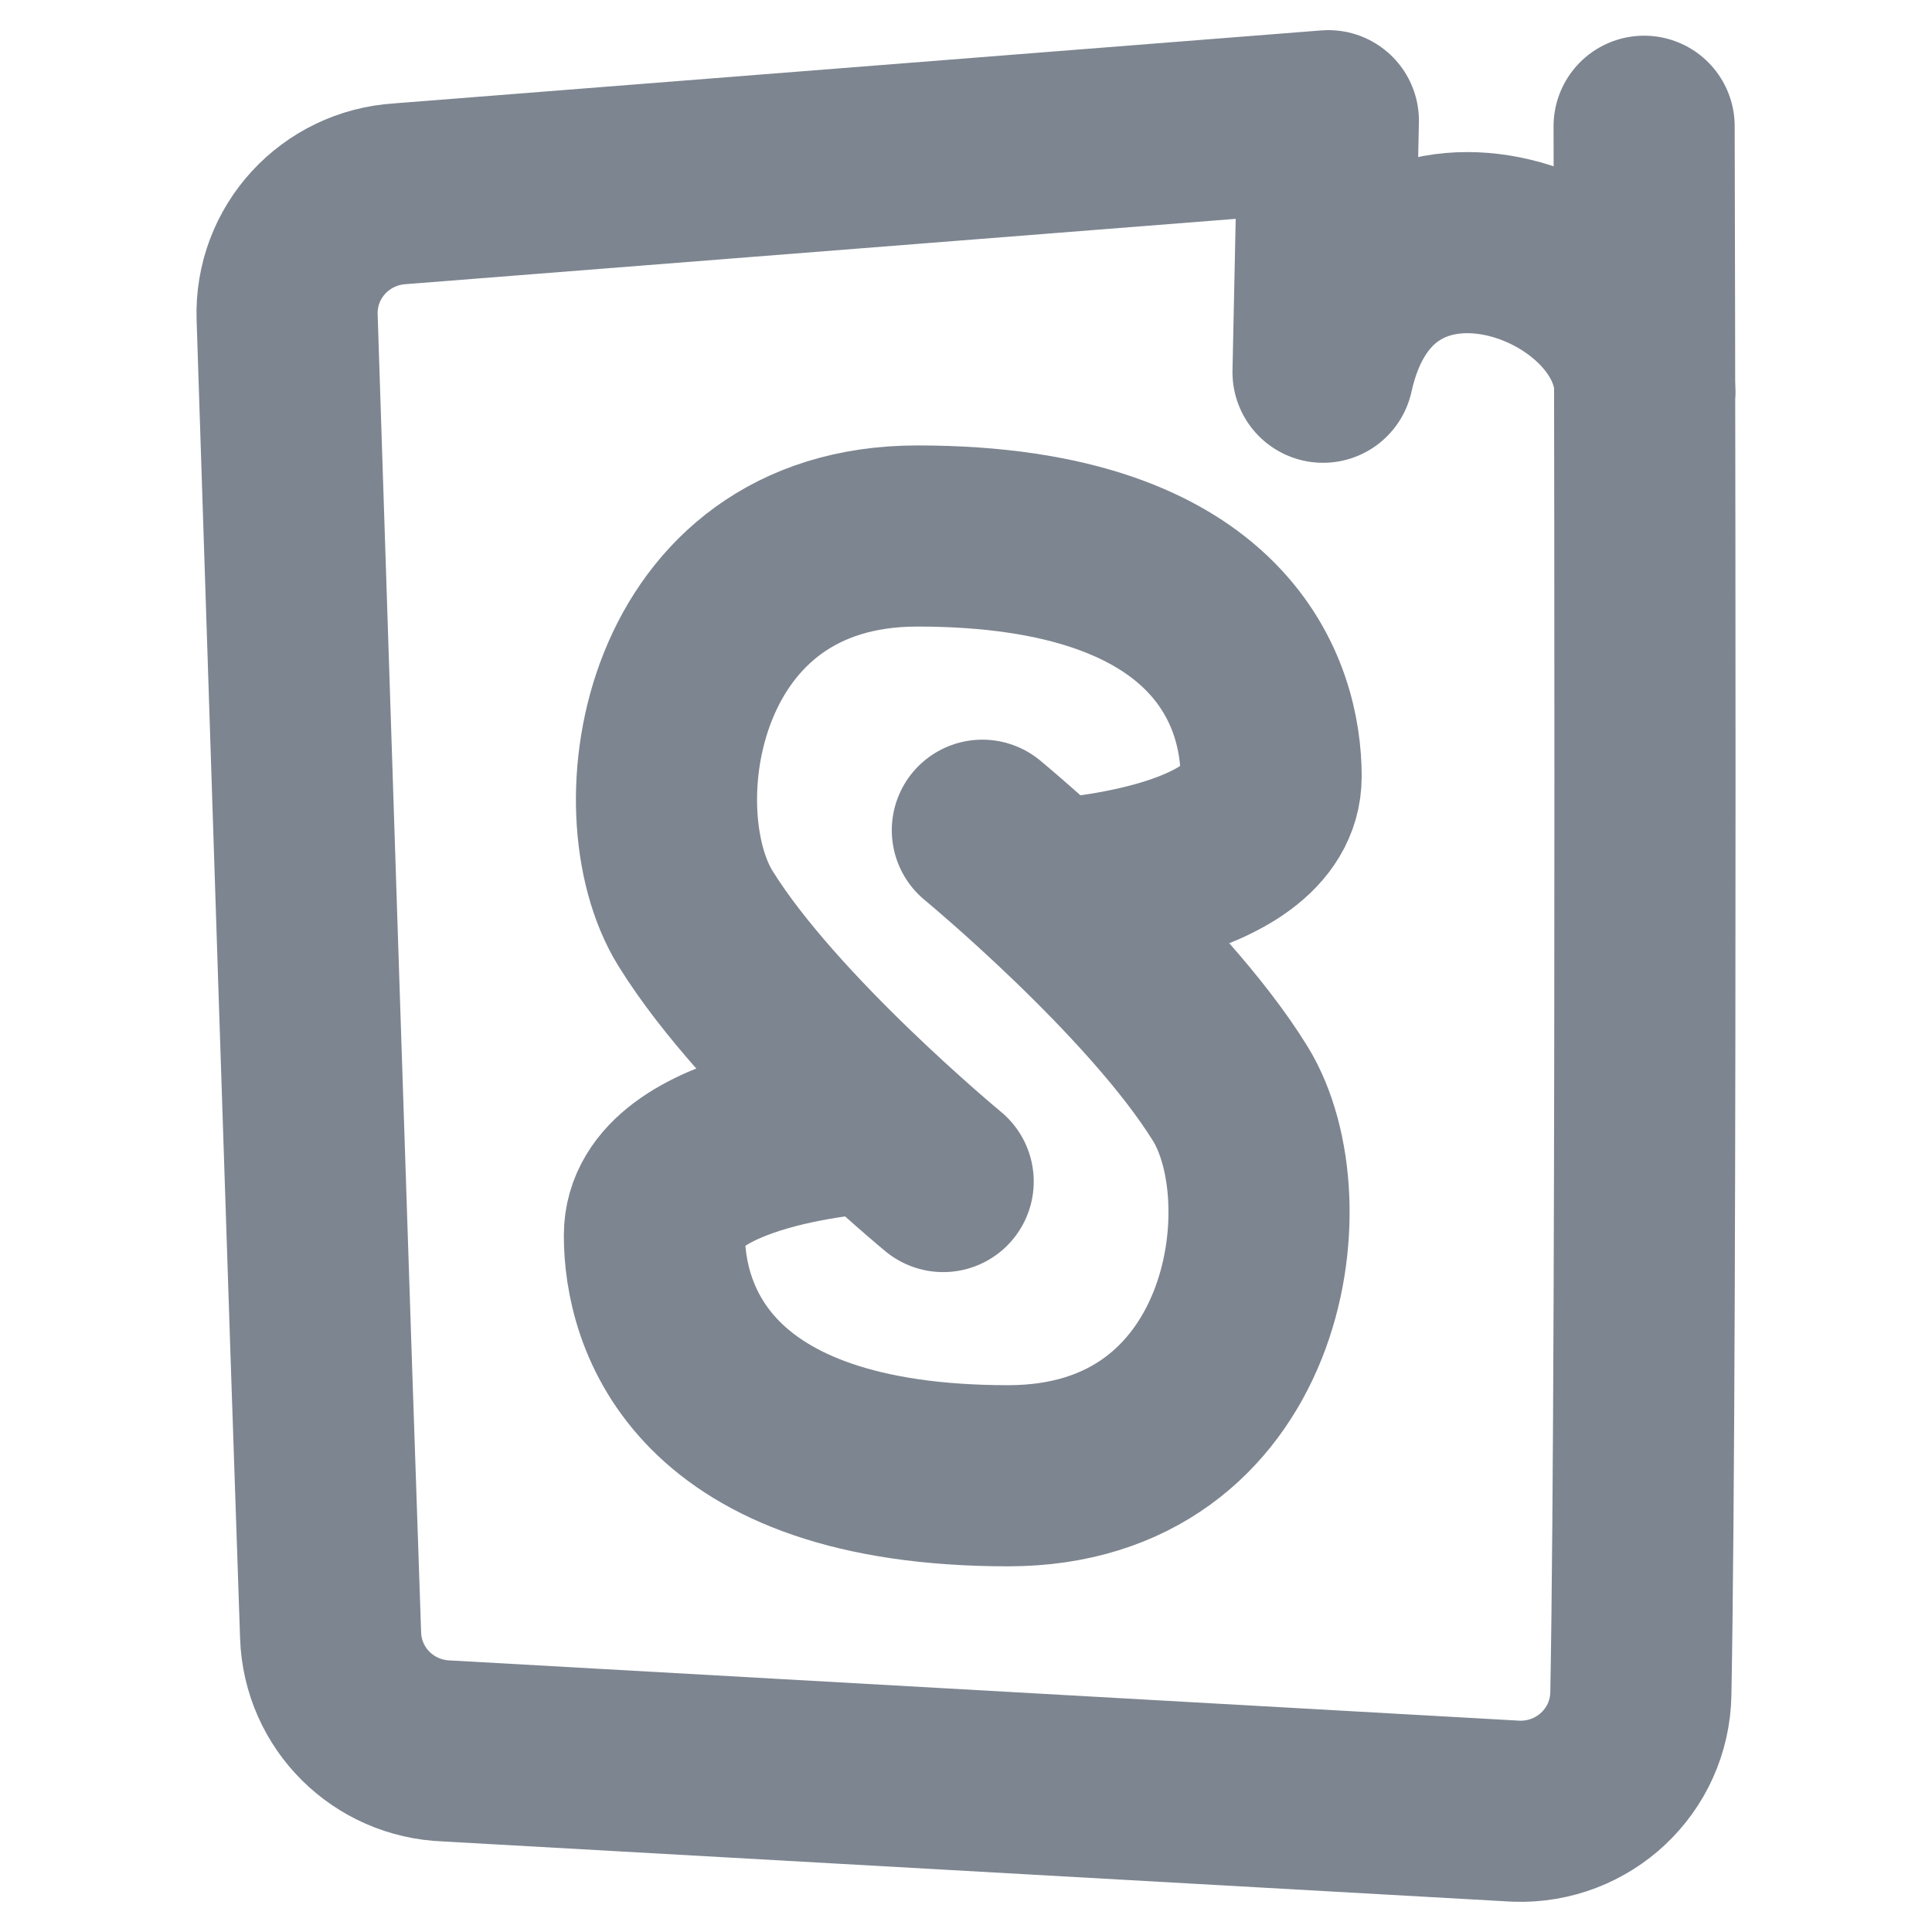
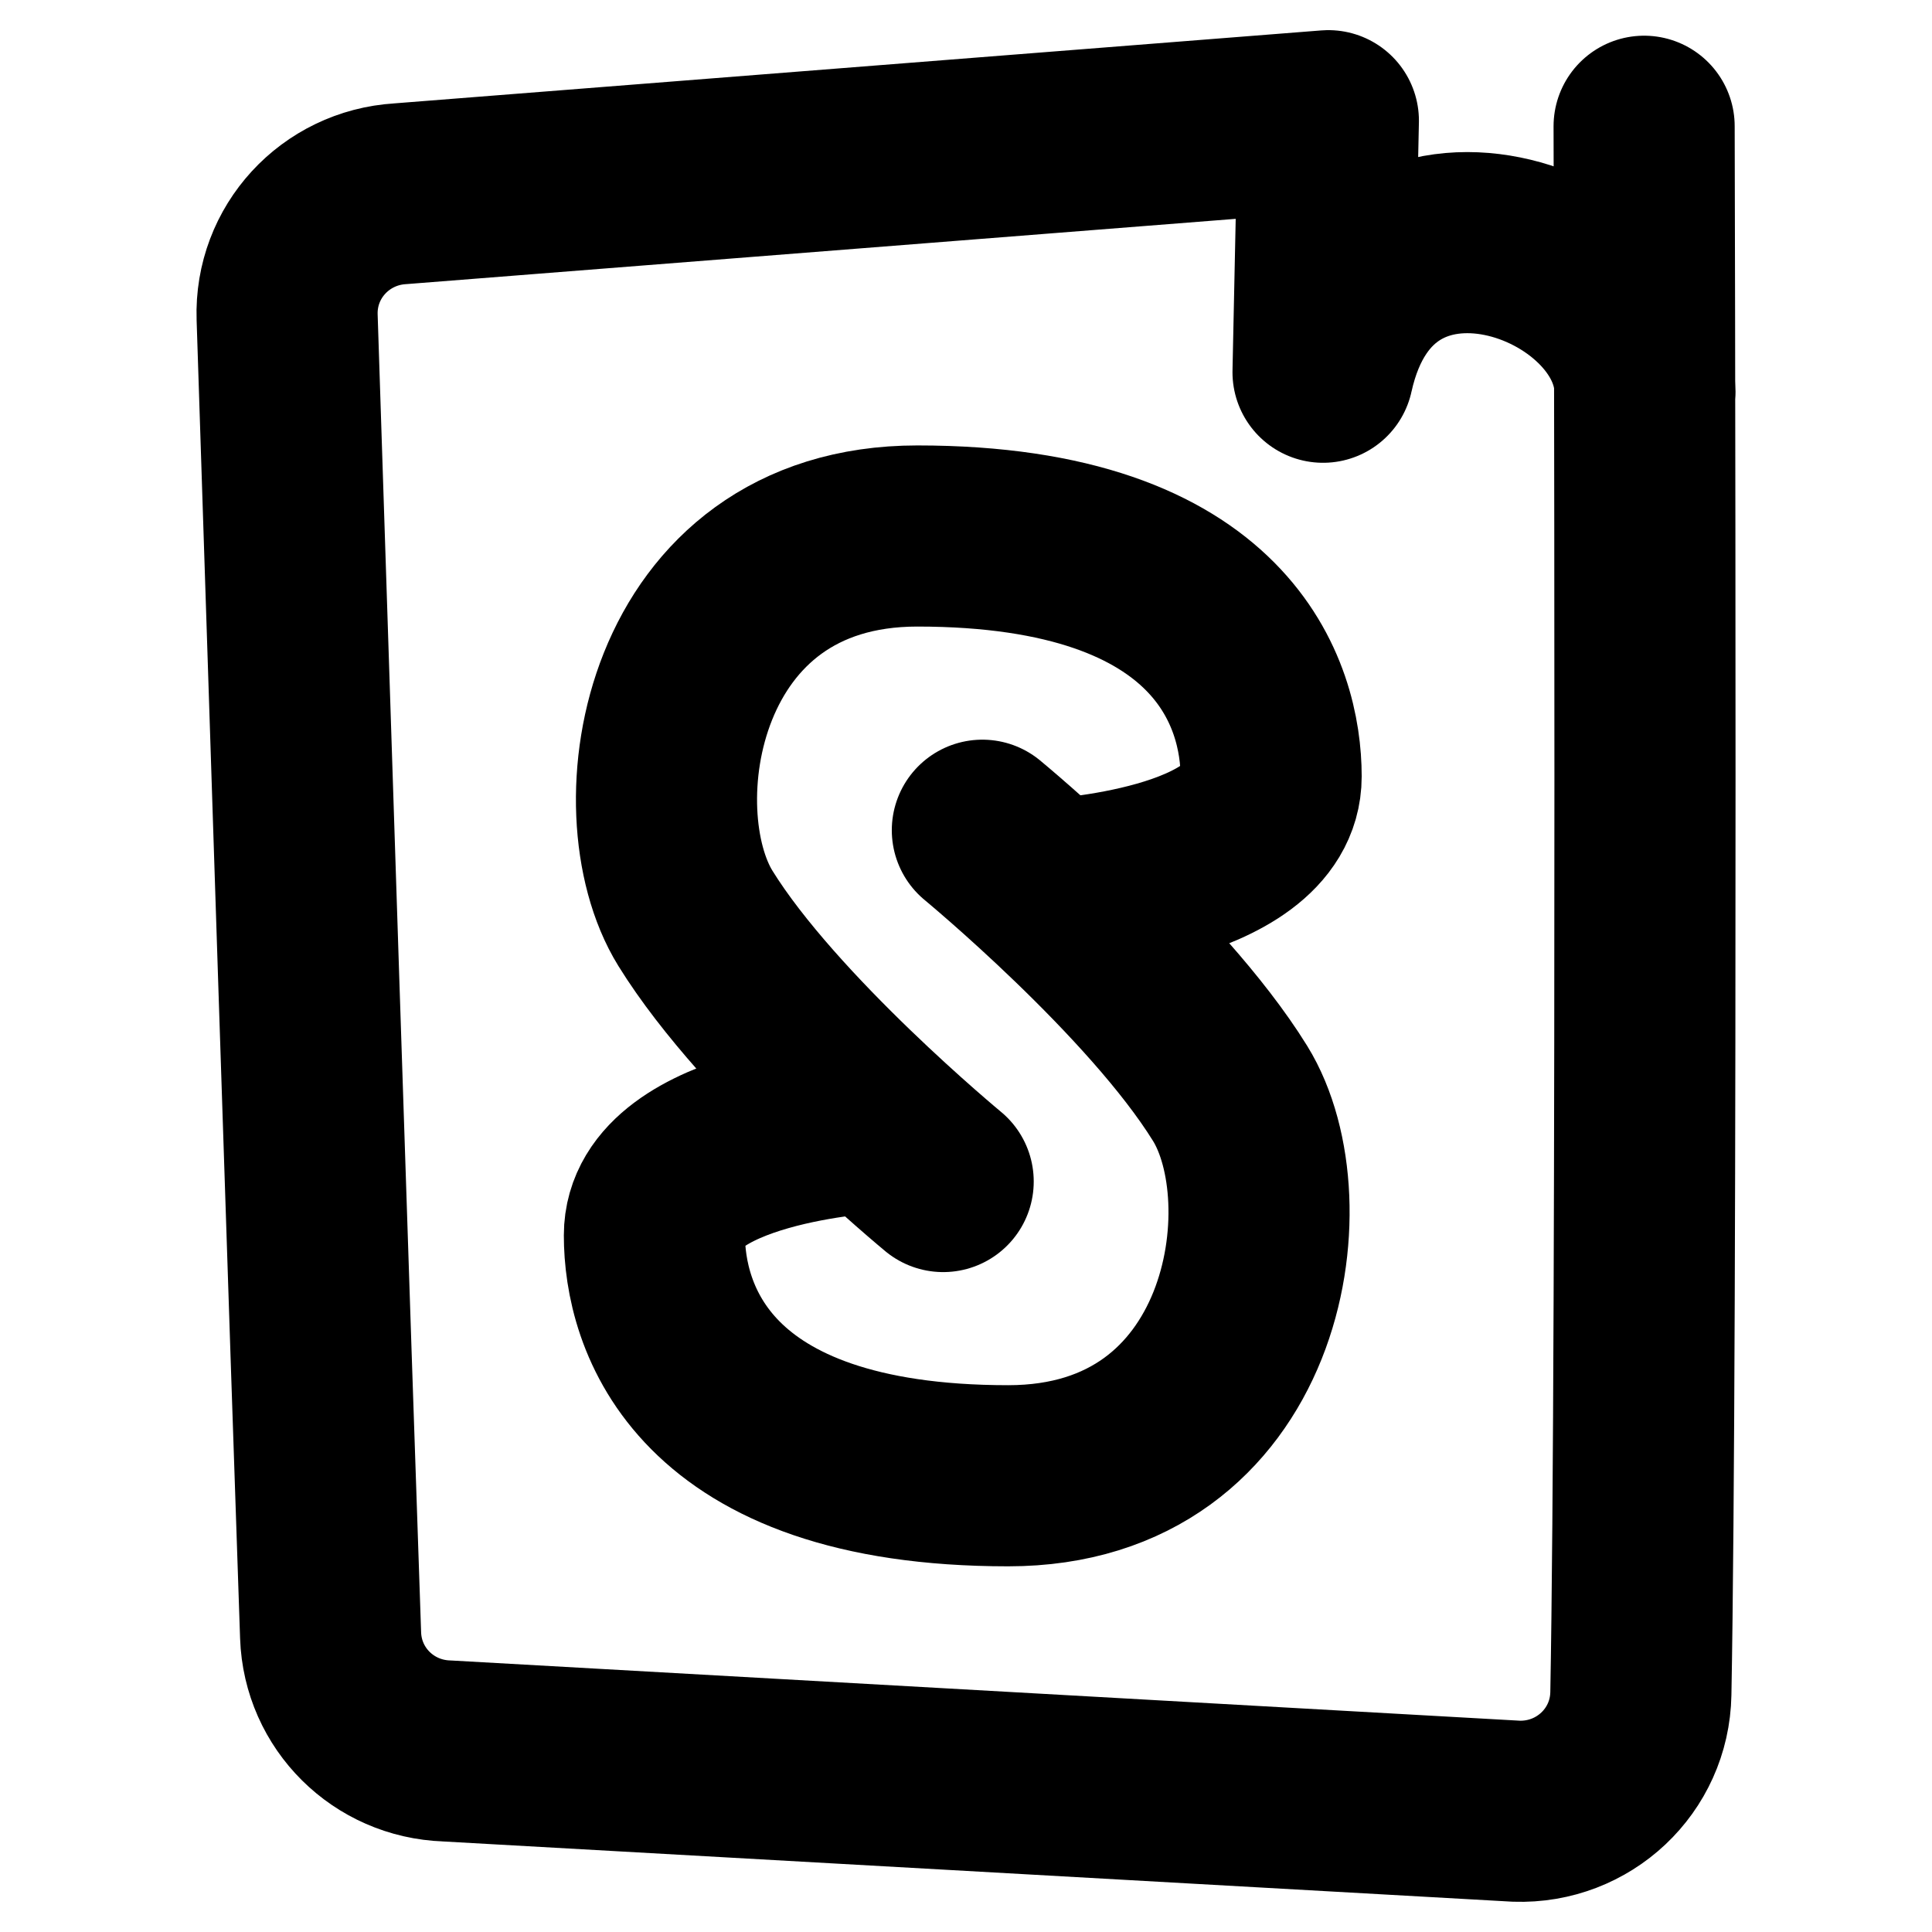
<svg xmlns="http://www.w3.org/2000/svg" viewBox="0 0 16 16">
-   <style>.no-fill{fill:none}.stroke{stroke:#7d8590;stroke-width:1.5px;stroke-linecap:round;stroke-linejoin:round}</style>
+   <style>.no-fill{fill:none}.stroke{stroke:#000000;stroke-width:1.5px;stroke-linecap:round;stroke-linejoin:round}</style>
  <path class="no-fill stroke" d="M 0 0 C 0 0 -1.437 1.186 -2.052 2.18 C -2.609 3.082 -2.271 5.346 -0.214 5.346 C 2.344 5.346 2.716 4.014 2.716 3.355 C 2.716 2.518 0.904 2.42 0.904 2.42" transform="matrix(1,0,0,-1,7.8109,9.7849)" />
  <path class="no-fill stroke" d="M 0 0 C 0 0 1.437 -1.186 2.052 -2.18 C 2.609 -3.082 2.271 -5.346 0.214 -5.346 C -2.344 -5.346 -2.716 -4.014 -2.716 -3.355 C -2.716 -2.518 -0.904 -2.42 -0.904 -2.42" transform="matrix(1,0,0,-1,8.1355,6.8756)" />
  <path class="no-fill stroke" d="M 0 0 C 0 0 0.028 -10.044 -0.027 -12.98 C -0.037 -13.538 -0.502 -13.973 -1.059 -13.954 L -9.916 -13.455 C -10.44 -13.437 -10.86 -13.022 -10.878 -12.498 C -10.958 -10.205 -11.16 -3.983 -11.238 -1.582 C -11.256 -1.042 -10.84 -0.592 -10.301 -0.559 L -2.615 0.046 L -2.659 -2.037 C -2.254 -0.203 0.007 -1.034 0.007 -2.199" transform="matrix(1,0,0,-1,13.6159,1.0456)" />
</svg>
